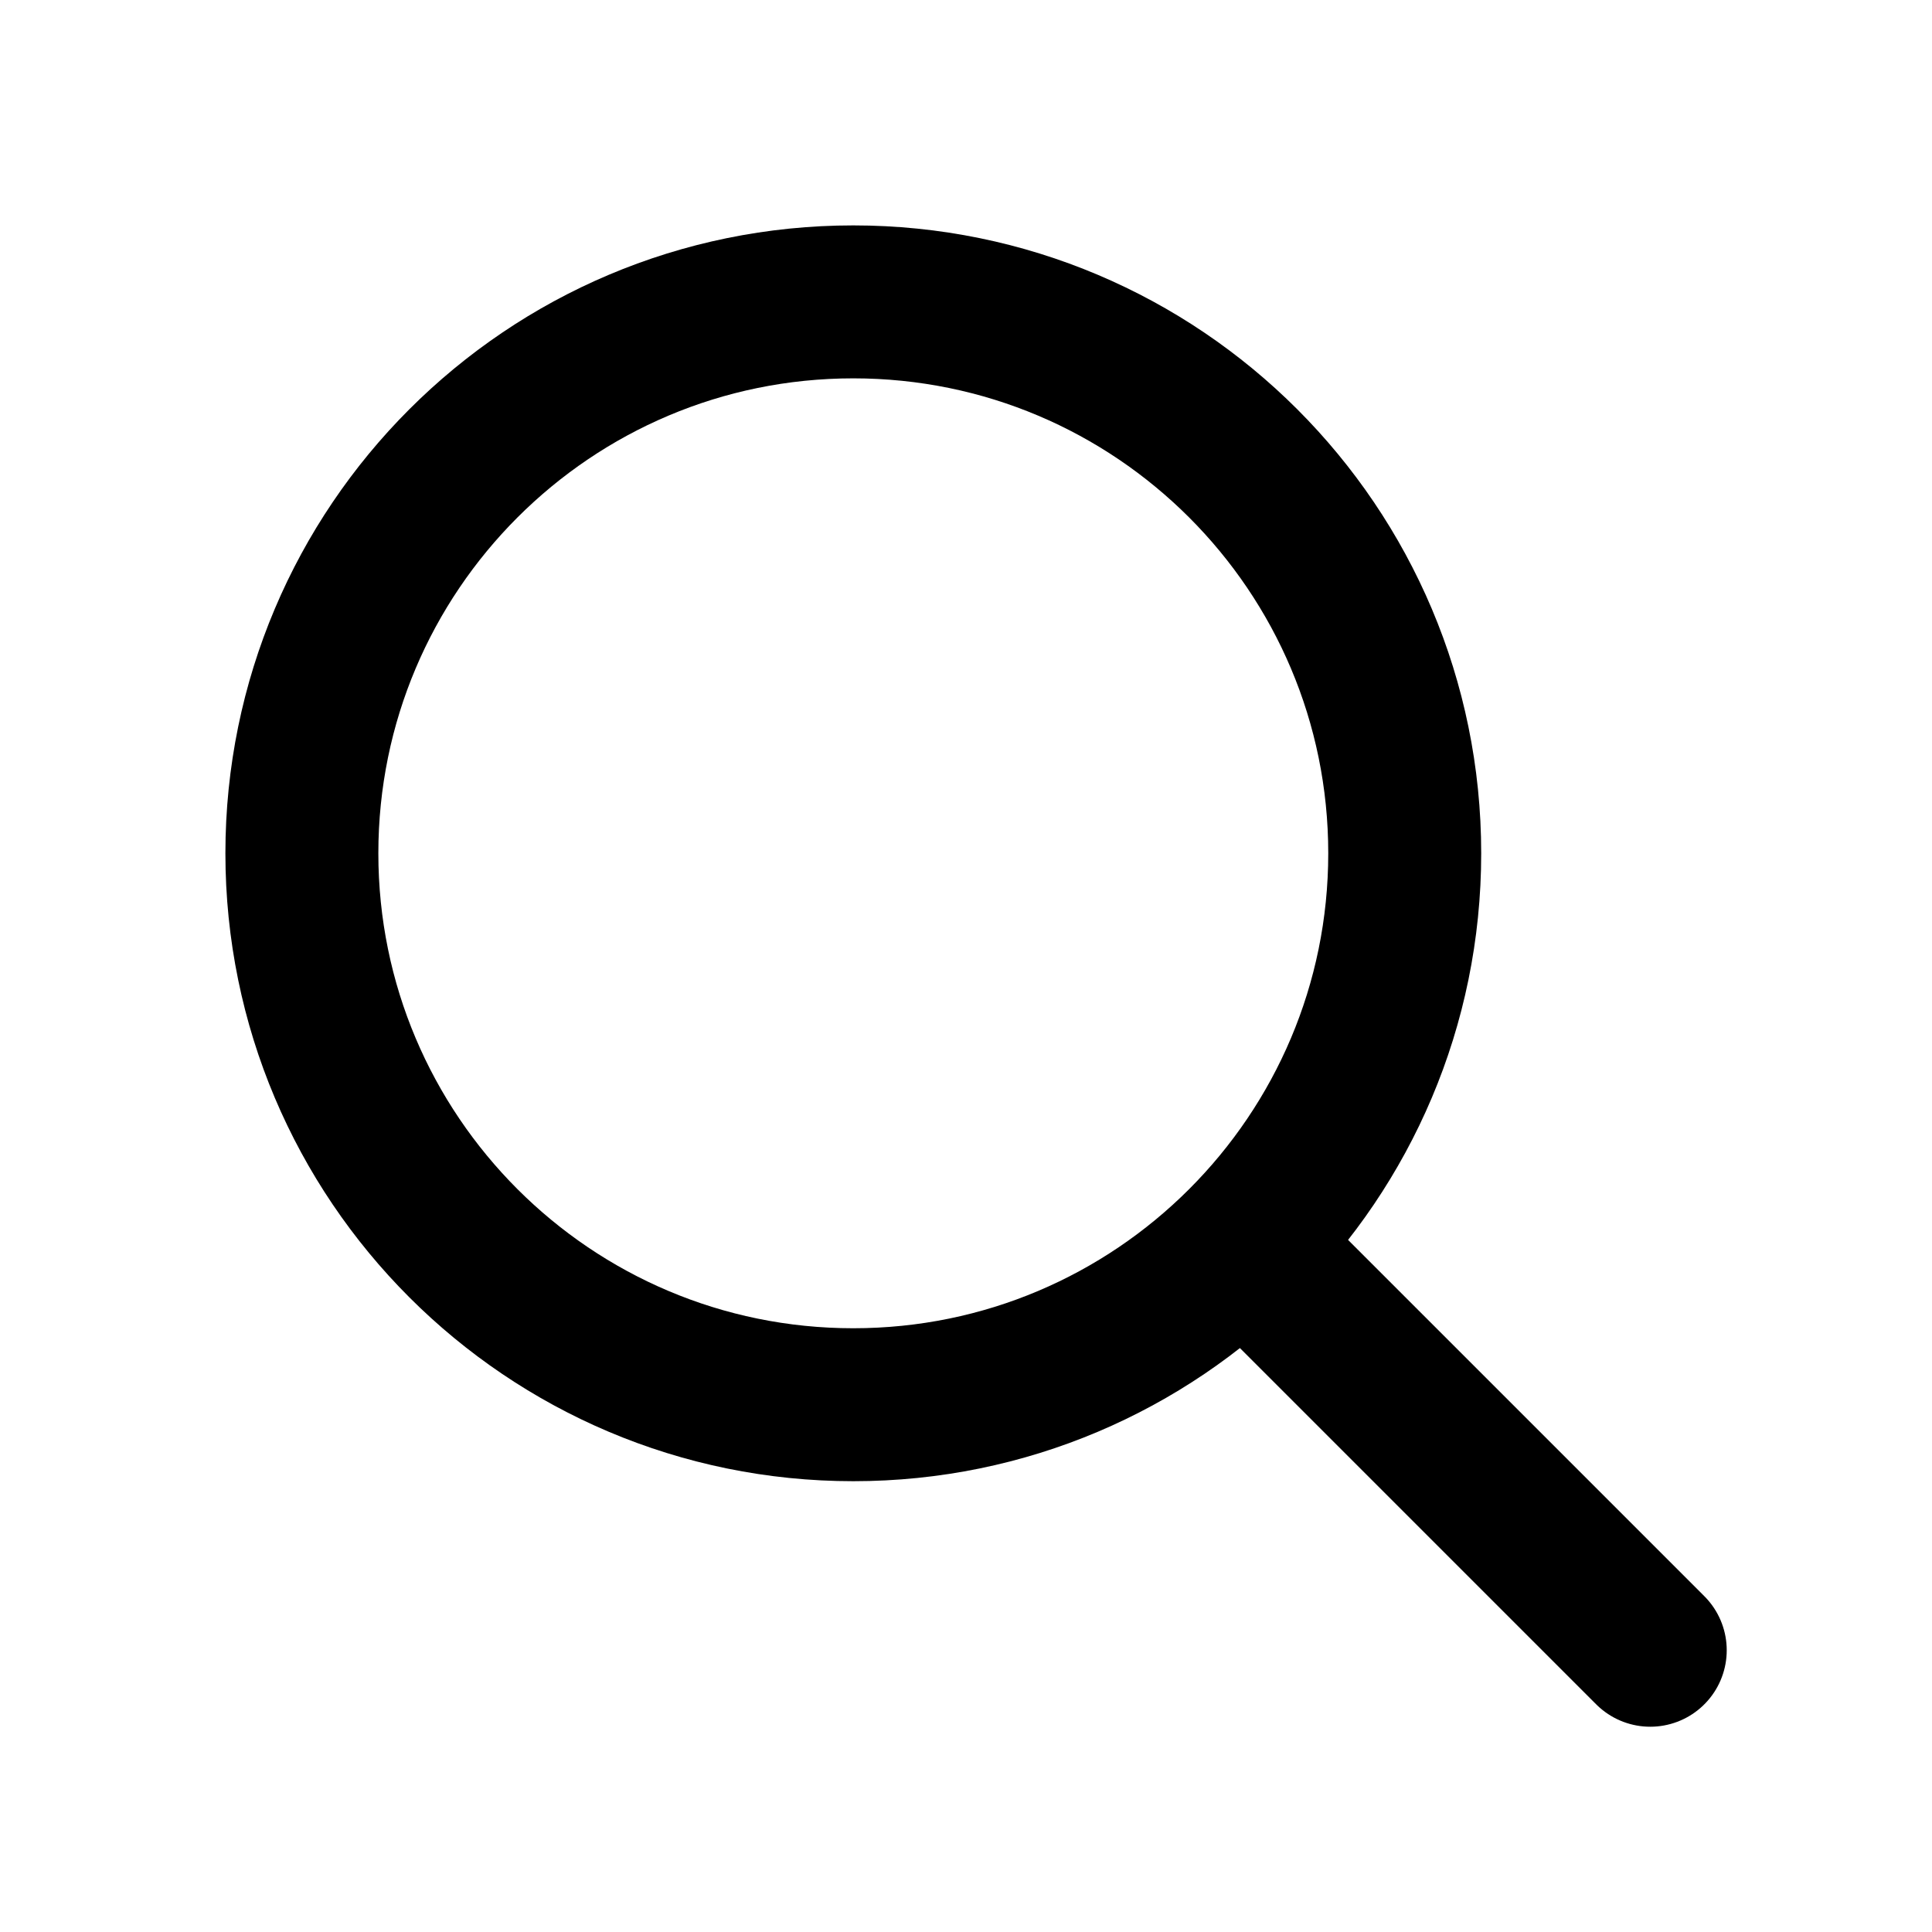
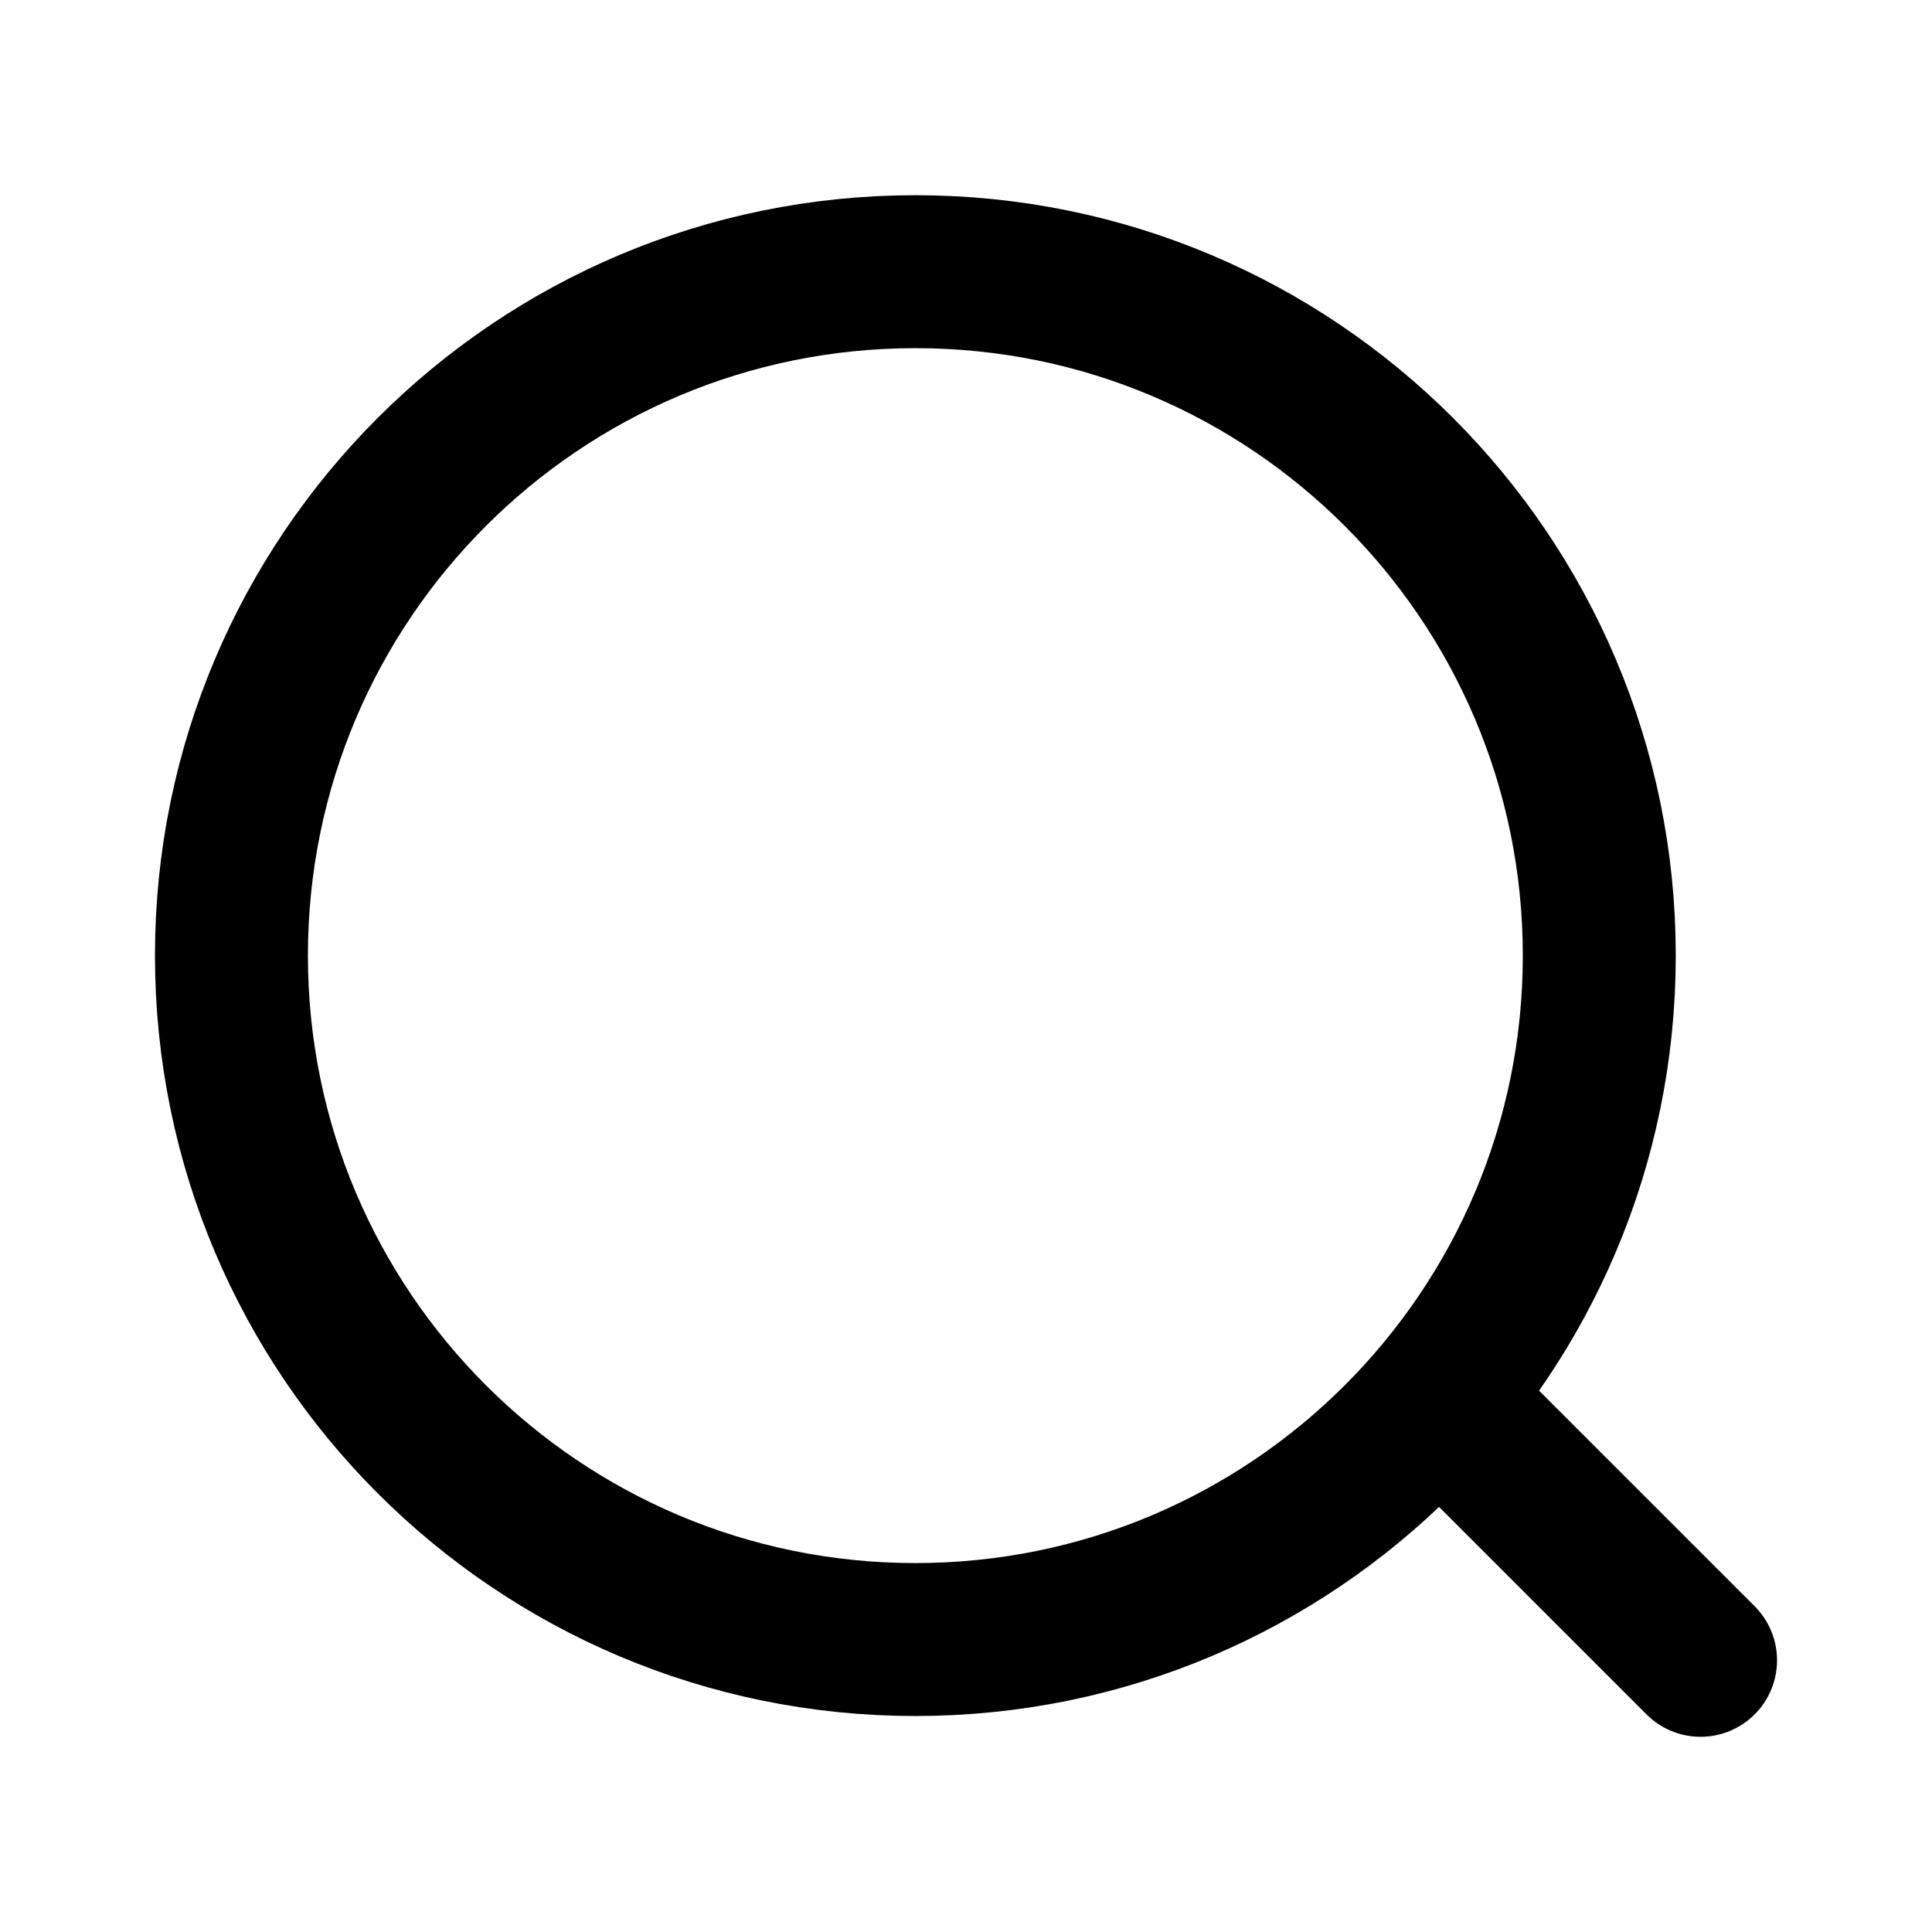
<svg xmlns="http://www.w3.org/2000/svg" viewBox="0 0 24 24" width="24" height="24" fill="none" stroke="currentColor" stroke-width="1.9" stroke-linecap="round" stroke-linejoin="round">
-   <circle cx="10.6" cy="10.6" r="6.85" />
-   <path d="m15.65 15.65 4.85 4.85" />
+   <circle cx="11.371" cy="11.871" r="8.496" />
+   <path d="M18.36 17.86 21.125 20.625" />
</svg>
